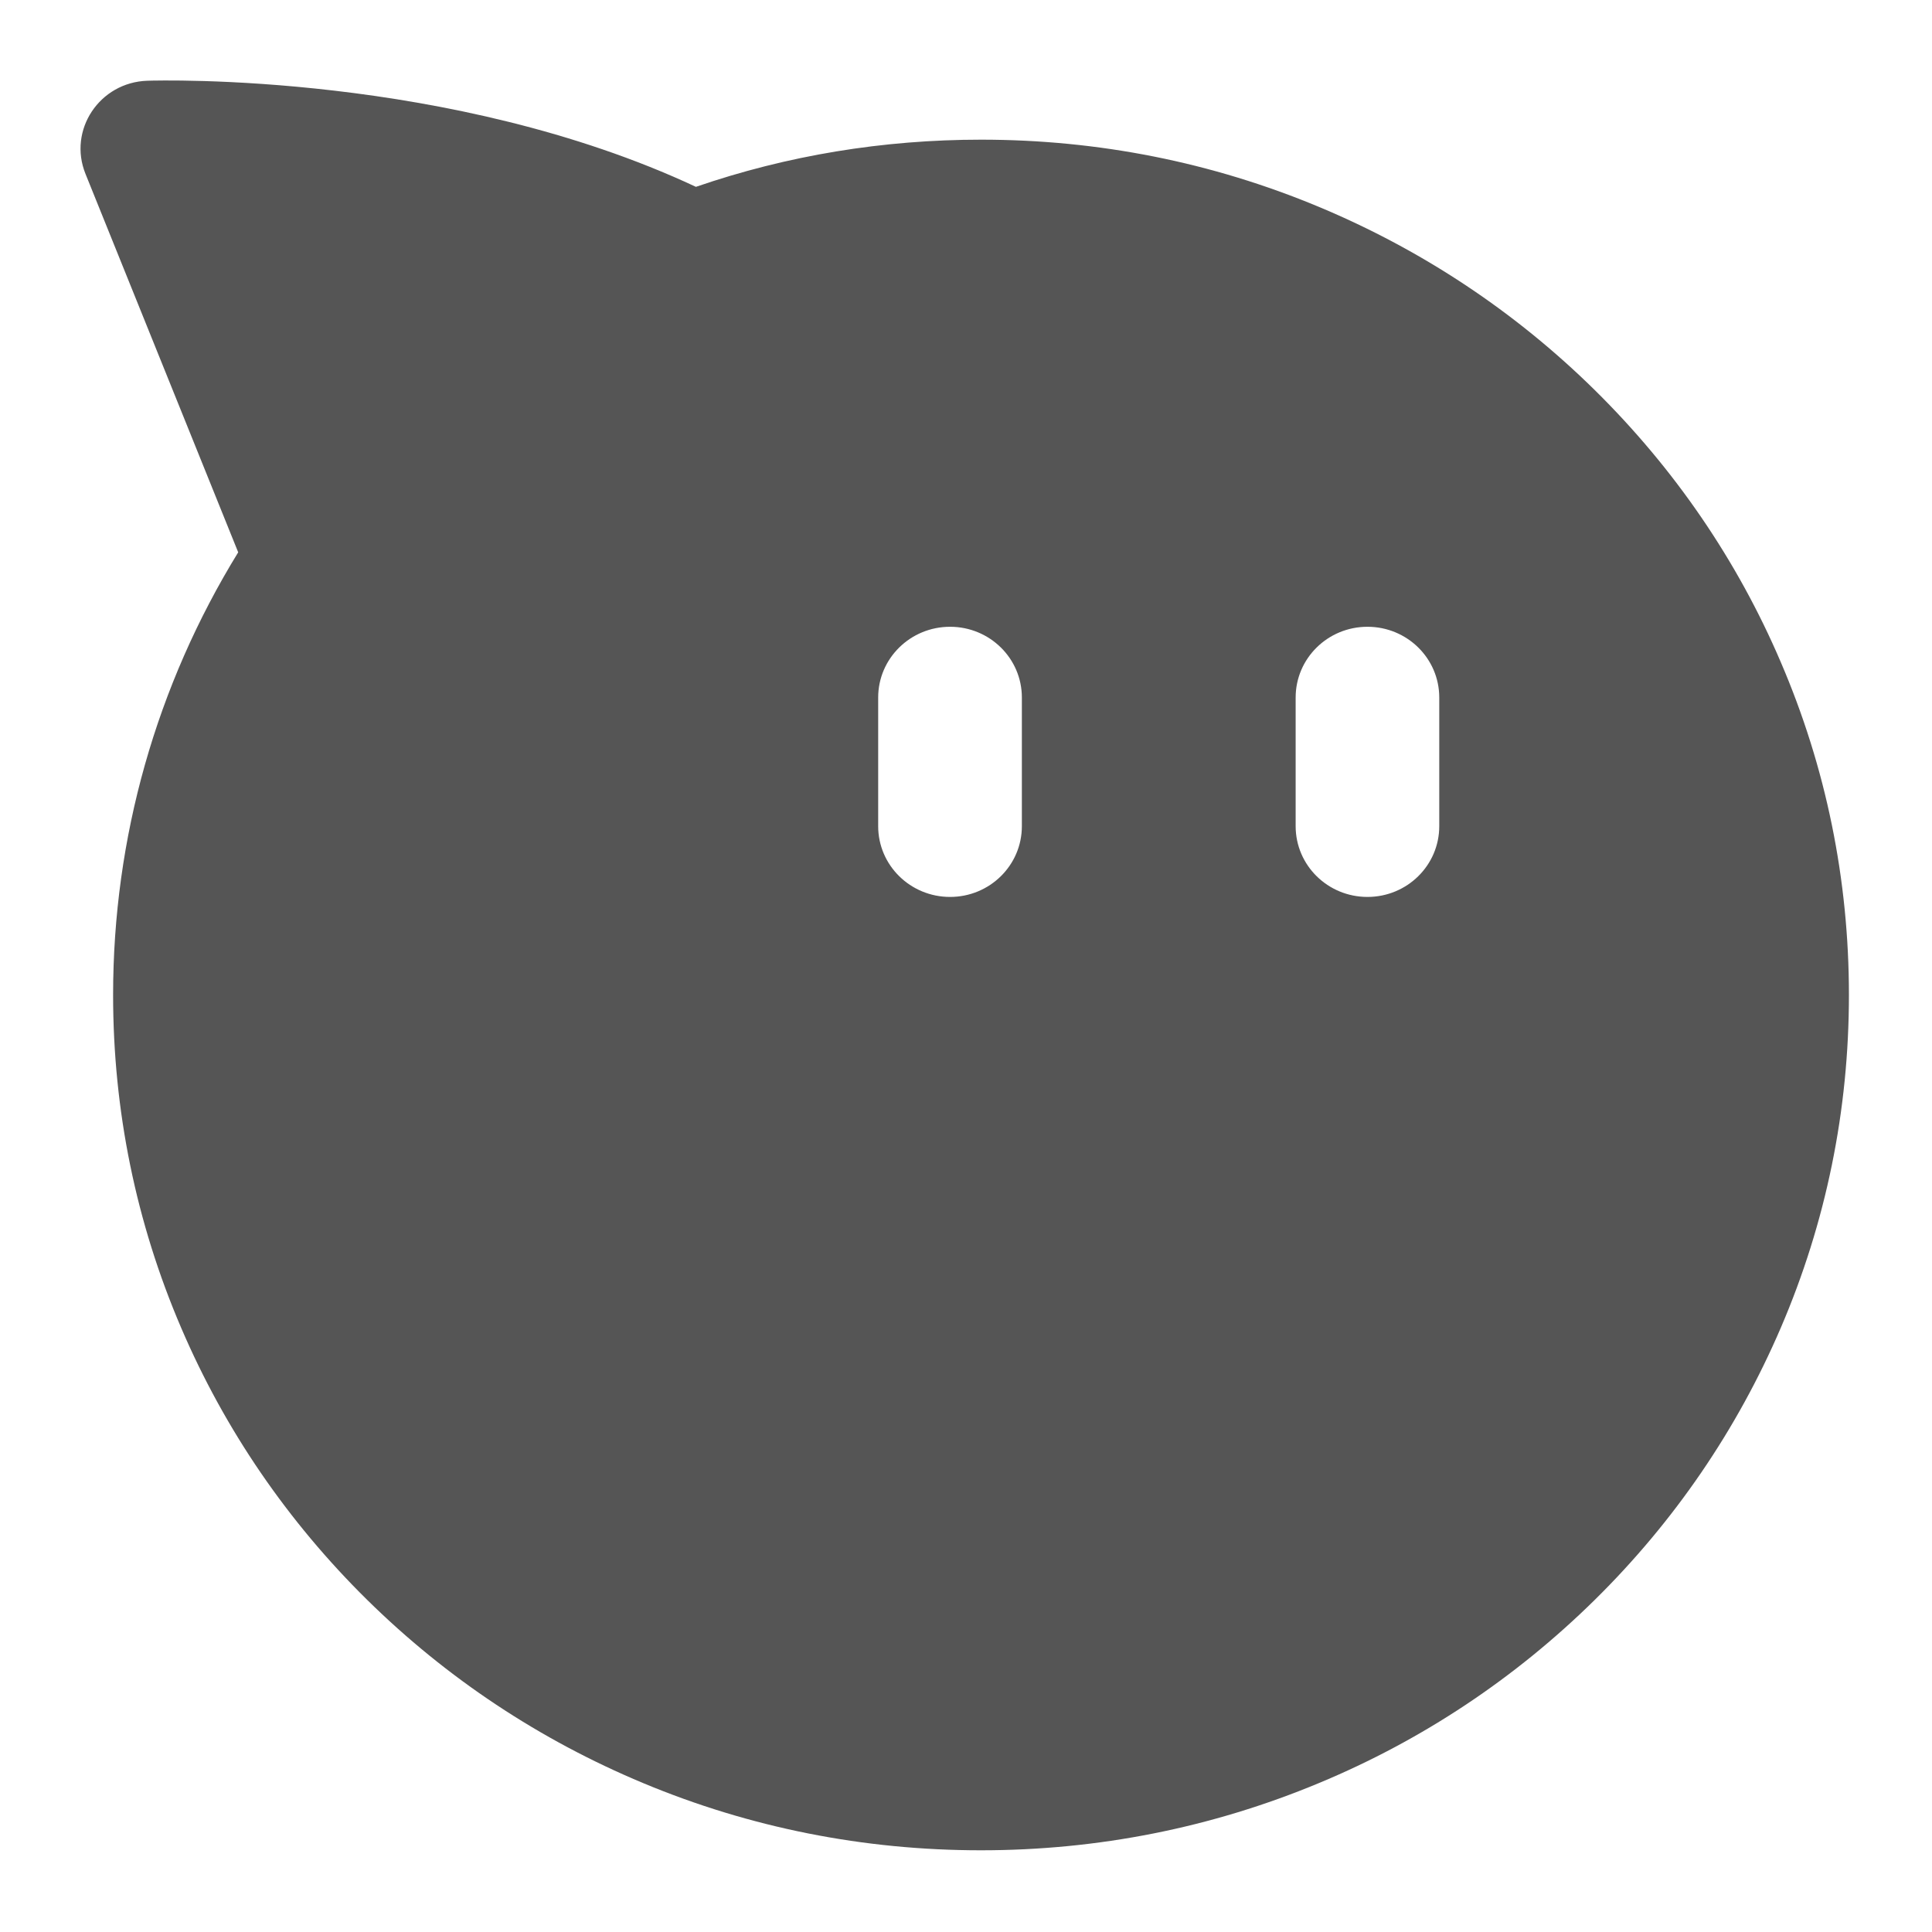
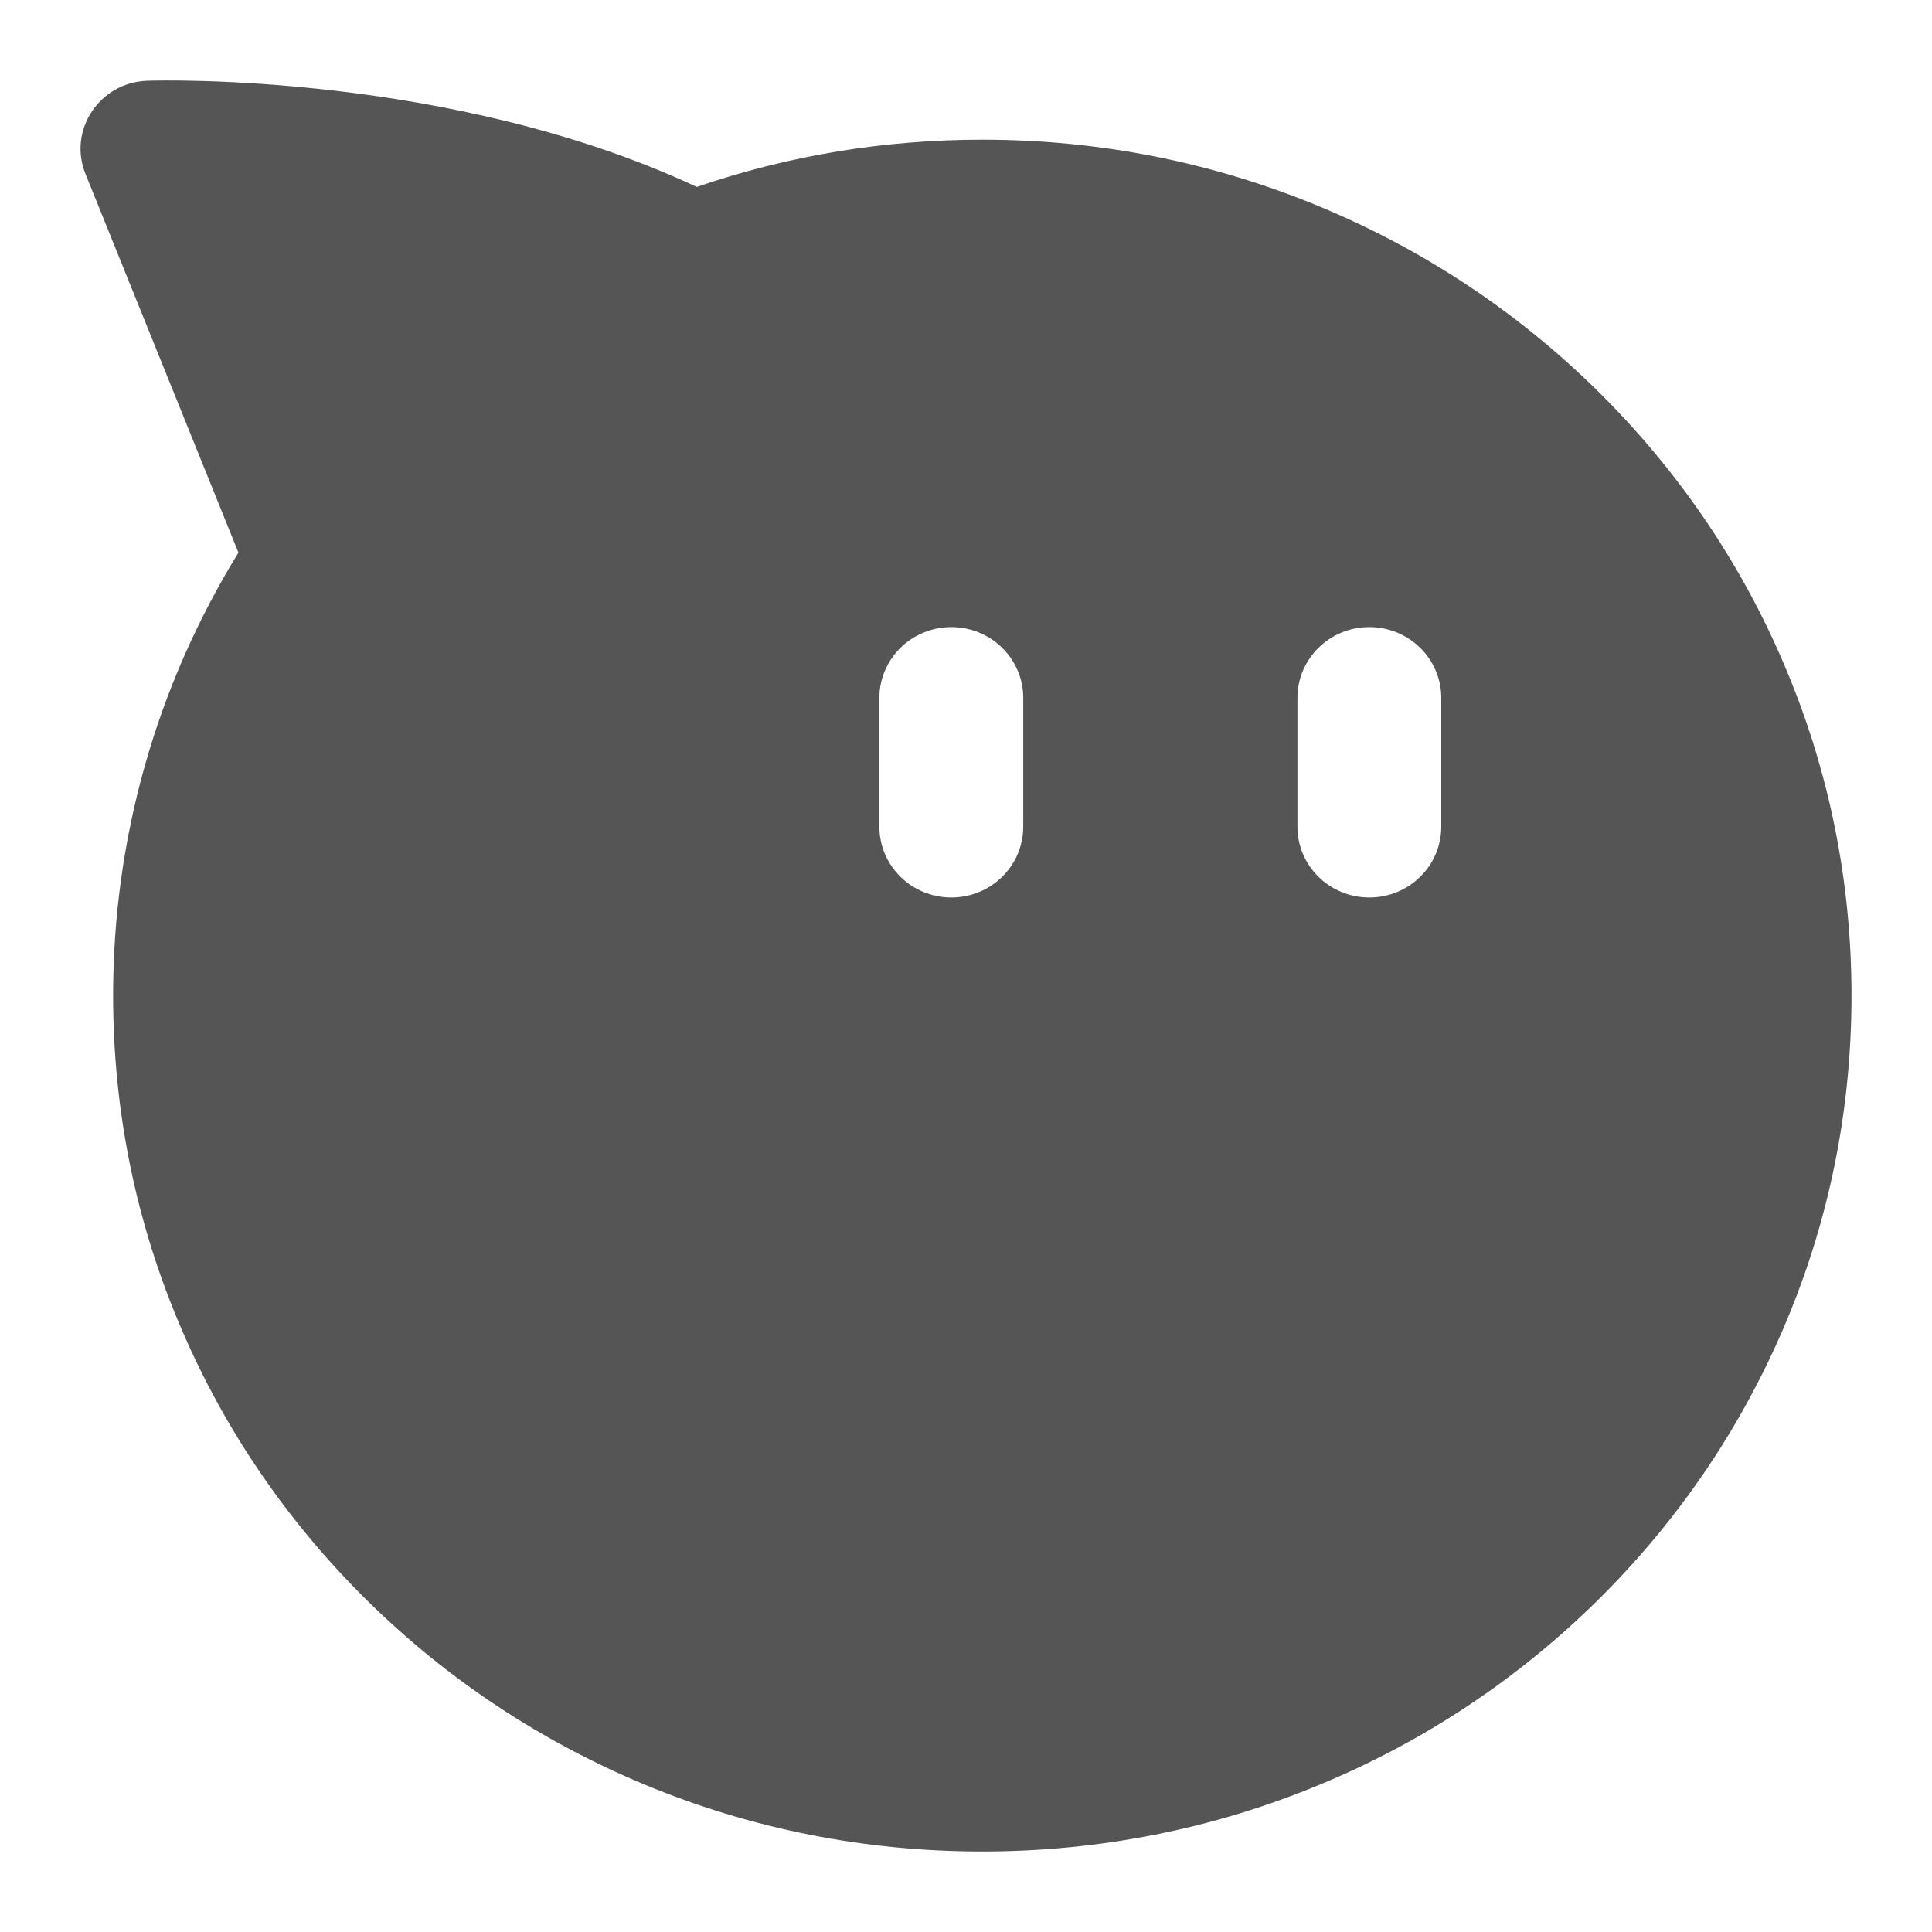
<svg xmlns="http://www.w3.org/2000/svg" width="24" height="24" viewBox="0 0 24 24">
  <g fill="none" fill-rule="evenodd" transform="translate(-360 -1152)">
-     <path fill="#555" fill-rule="nonzero" d="M21.121,7.224 C20.58,5.959 19.8,4.821 18.811,3.846 C17.822,2.872 16.667,2.106 15.384,1.57 C14.055,1.015 12.643,0.735 11.188,0.735 C9.971,0.735 8.781,0.93 7.645,1.321 C4.604,-0.102 0.989,-0.002 0.831,0.003 C0.236,0.022 -0.158,0.616 0.062,1.16 L1.959,5.861 C0.941,7.517 0.405,9.408 0.405,11.36 C0.405,12.794 0.689,14.186 1.251,15.496 C1.793,16.761 2.572,17.899 3.561,18.874 C4.55,19.848 5.705,20.614 6.989,21.15 C8.318,21.705 9.73,21.985 11.185,21.985 C12.64,21.985 14.052,21.705 15.384,21.15 C16.667,20.617 17.822,19.848 18.811,18.874 C19.8,17.899 20.577,16.761 21.121,15.496 C21.684,14.186 21.968,12.794 21.968,11.36 C21.968,9.926 21.684,8.534 21.121,7.224 Z M11.694,9.263 C11.694,9.749 11.295,10.142 10.802,10.142 L10.802,10.142 C10.309,10.142 9.909,9.749 9.909,9.263 L9.909,7.665 C9.909,7.179 10.309,6.786 10.802,6.786 L10.802,6.786 C11.295,6.786 11.694,7.179 11.694,7.665 L11.694,9.263 Z M16.879,9.263 C16.879,9.749 16.48,10.142 15.987,10.142 L15.987,10.142 C15.494,10.142 15.095,9.749 15.095,9.263 L15.095,7.665 C15.095,7.179 15.494,6.786 15.987,6.786 L15.987,6.786 C16.48,6.786 16.879,7.179 16.879,7.665 L16.879,9.263 Z" transform="translate(361 1153)" />
+     <path fill="#555" fill-rule="nonzero" d="M22.152,8.229 C21.61,6.963 20.829,5.824 19.839,4.849 C18.848,3.874 17.692,3.107 16.406,2.571 C15.075,2.016 13.661,1.735 12.204,1.735 C10.986,1.735 9.794,1.931 8.656,2.322 C5.61,0.898 1.99,0.998 1.832,1.003 C1.236,1.022 0.842,1.617 1.062,2.161 L2.962,6.865 C1.942,8.522 1.405,10.415 1.405,12.368 C1.405,13.803 1.69,15.196 2.253,16.506 C2.795,17.772 3.576,18.911 4.566,19.887 C5.557,20.862 6.713,21.628 7.999,22.165 C9.33,22.72 10.744,23 12.201,23 C13.658,23 15.073,22.72 16.406,22.165 C17.692,21.631 18.848,20.862 19.839,19.887 C20.829,18.911 21.607,17.772 22.152,16.506 C22.716,15.196 23,13.803 23,12.368 C23,10.933 22.716,9.54 22.152,8.229 Z M12.711,10.269 C12.711,10.756 12.311,11.149 11.818,11.149 C11.324,11.149 10.924,10.756 10.924,10.269 L10.924,8.67 C10.924,8.184 11.324,7.79 11.818,7.79 C12.311,7.79 12.711,8.184 12.711,8.67 L12.711,10.269 Z M17.904,10.269 C17.904,10.756 17.504,11.149 17.01,11.149 C16.516,11.149 16.117,10.756 16.117,10.269 L16.117,8.67 C16.117,8.184 16.516,7.79 17.01,7.79 C17.504,7.79 17.904,8.184 17.904,8.67 L17.904,10.269 Z" transform="translate(360 1152)" />
  </g>
</svg>
